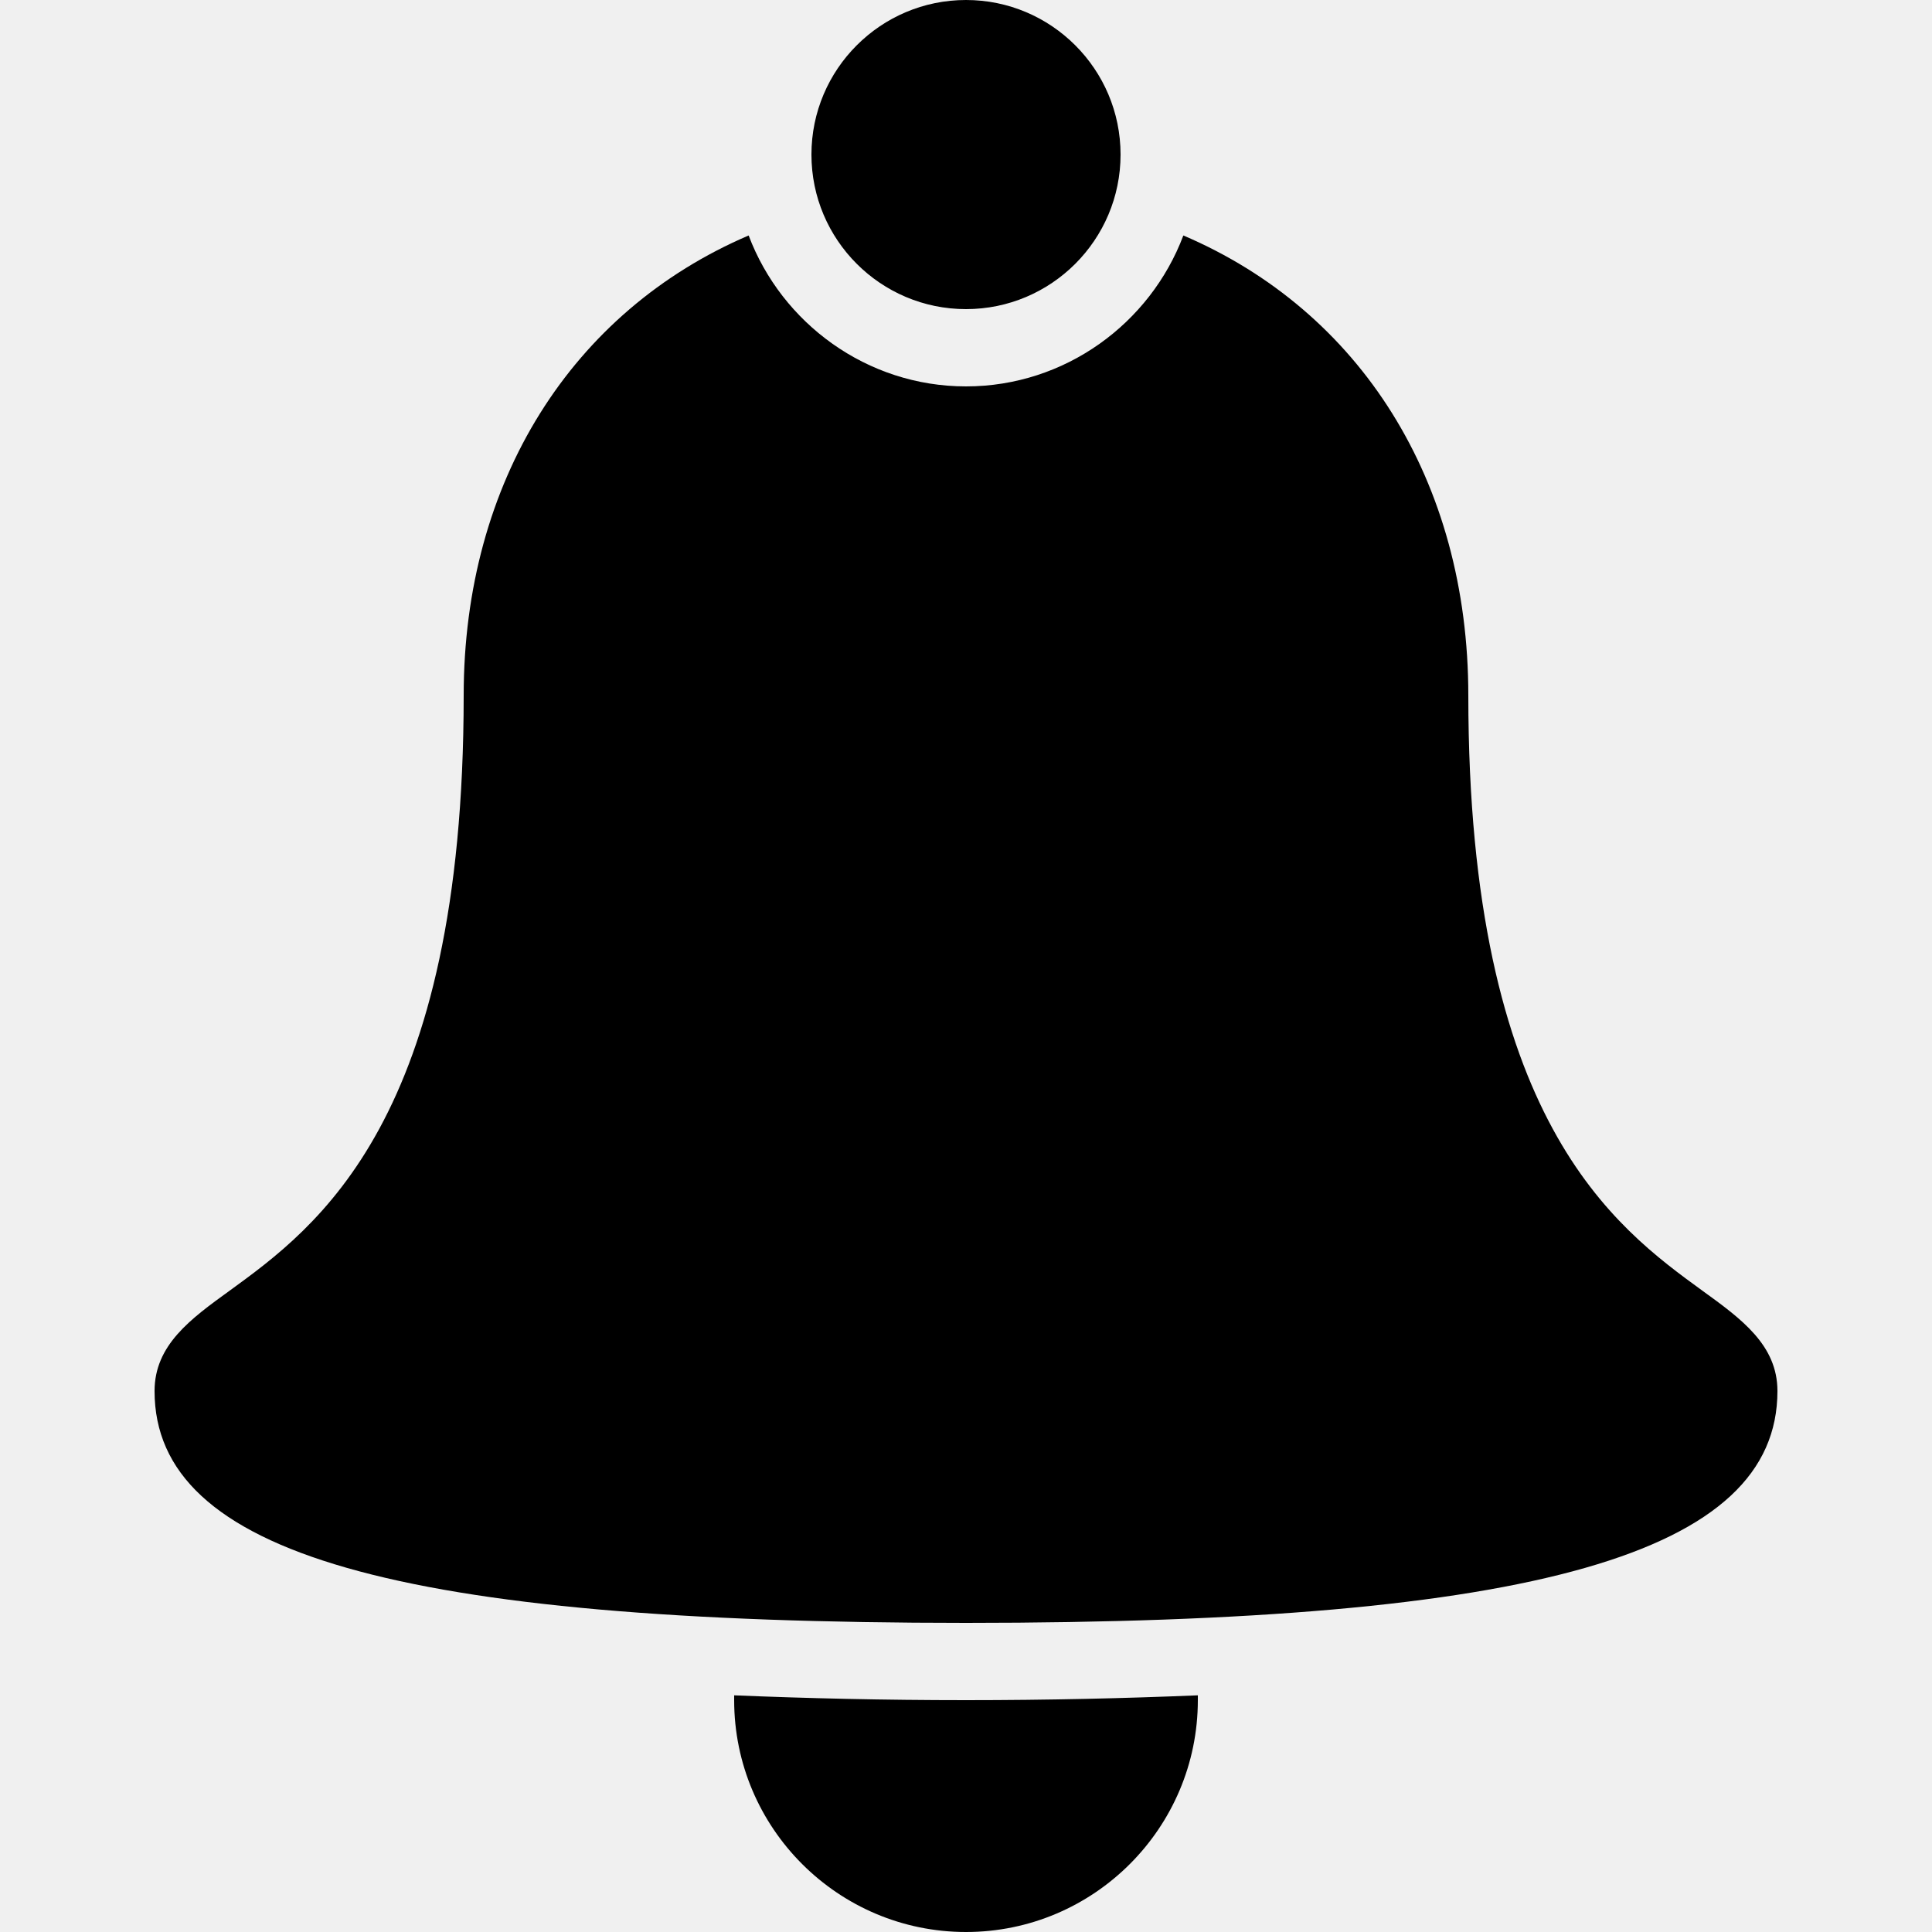
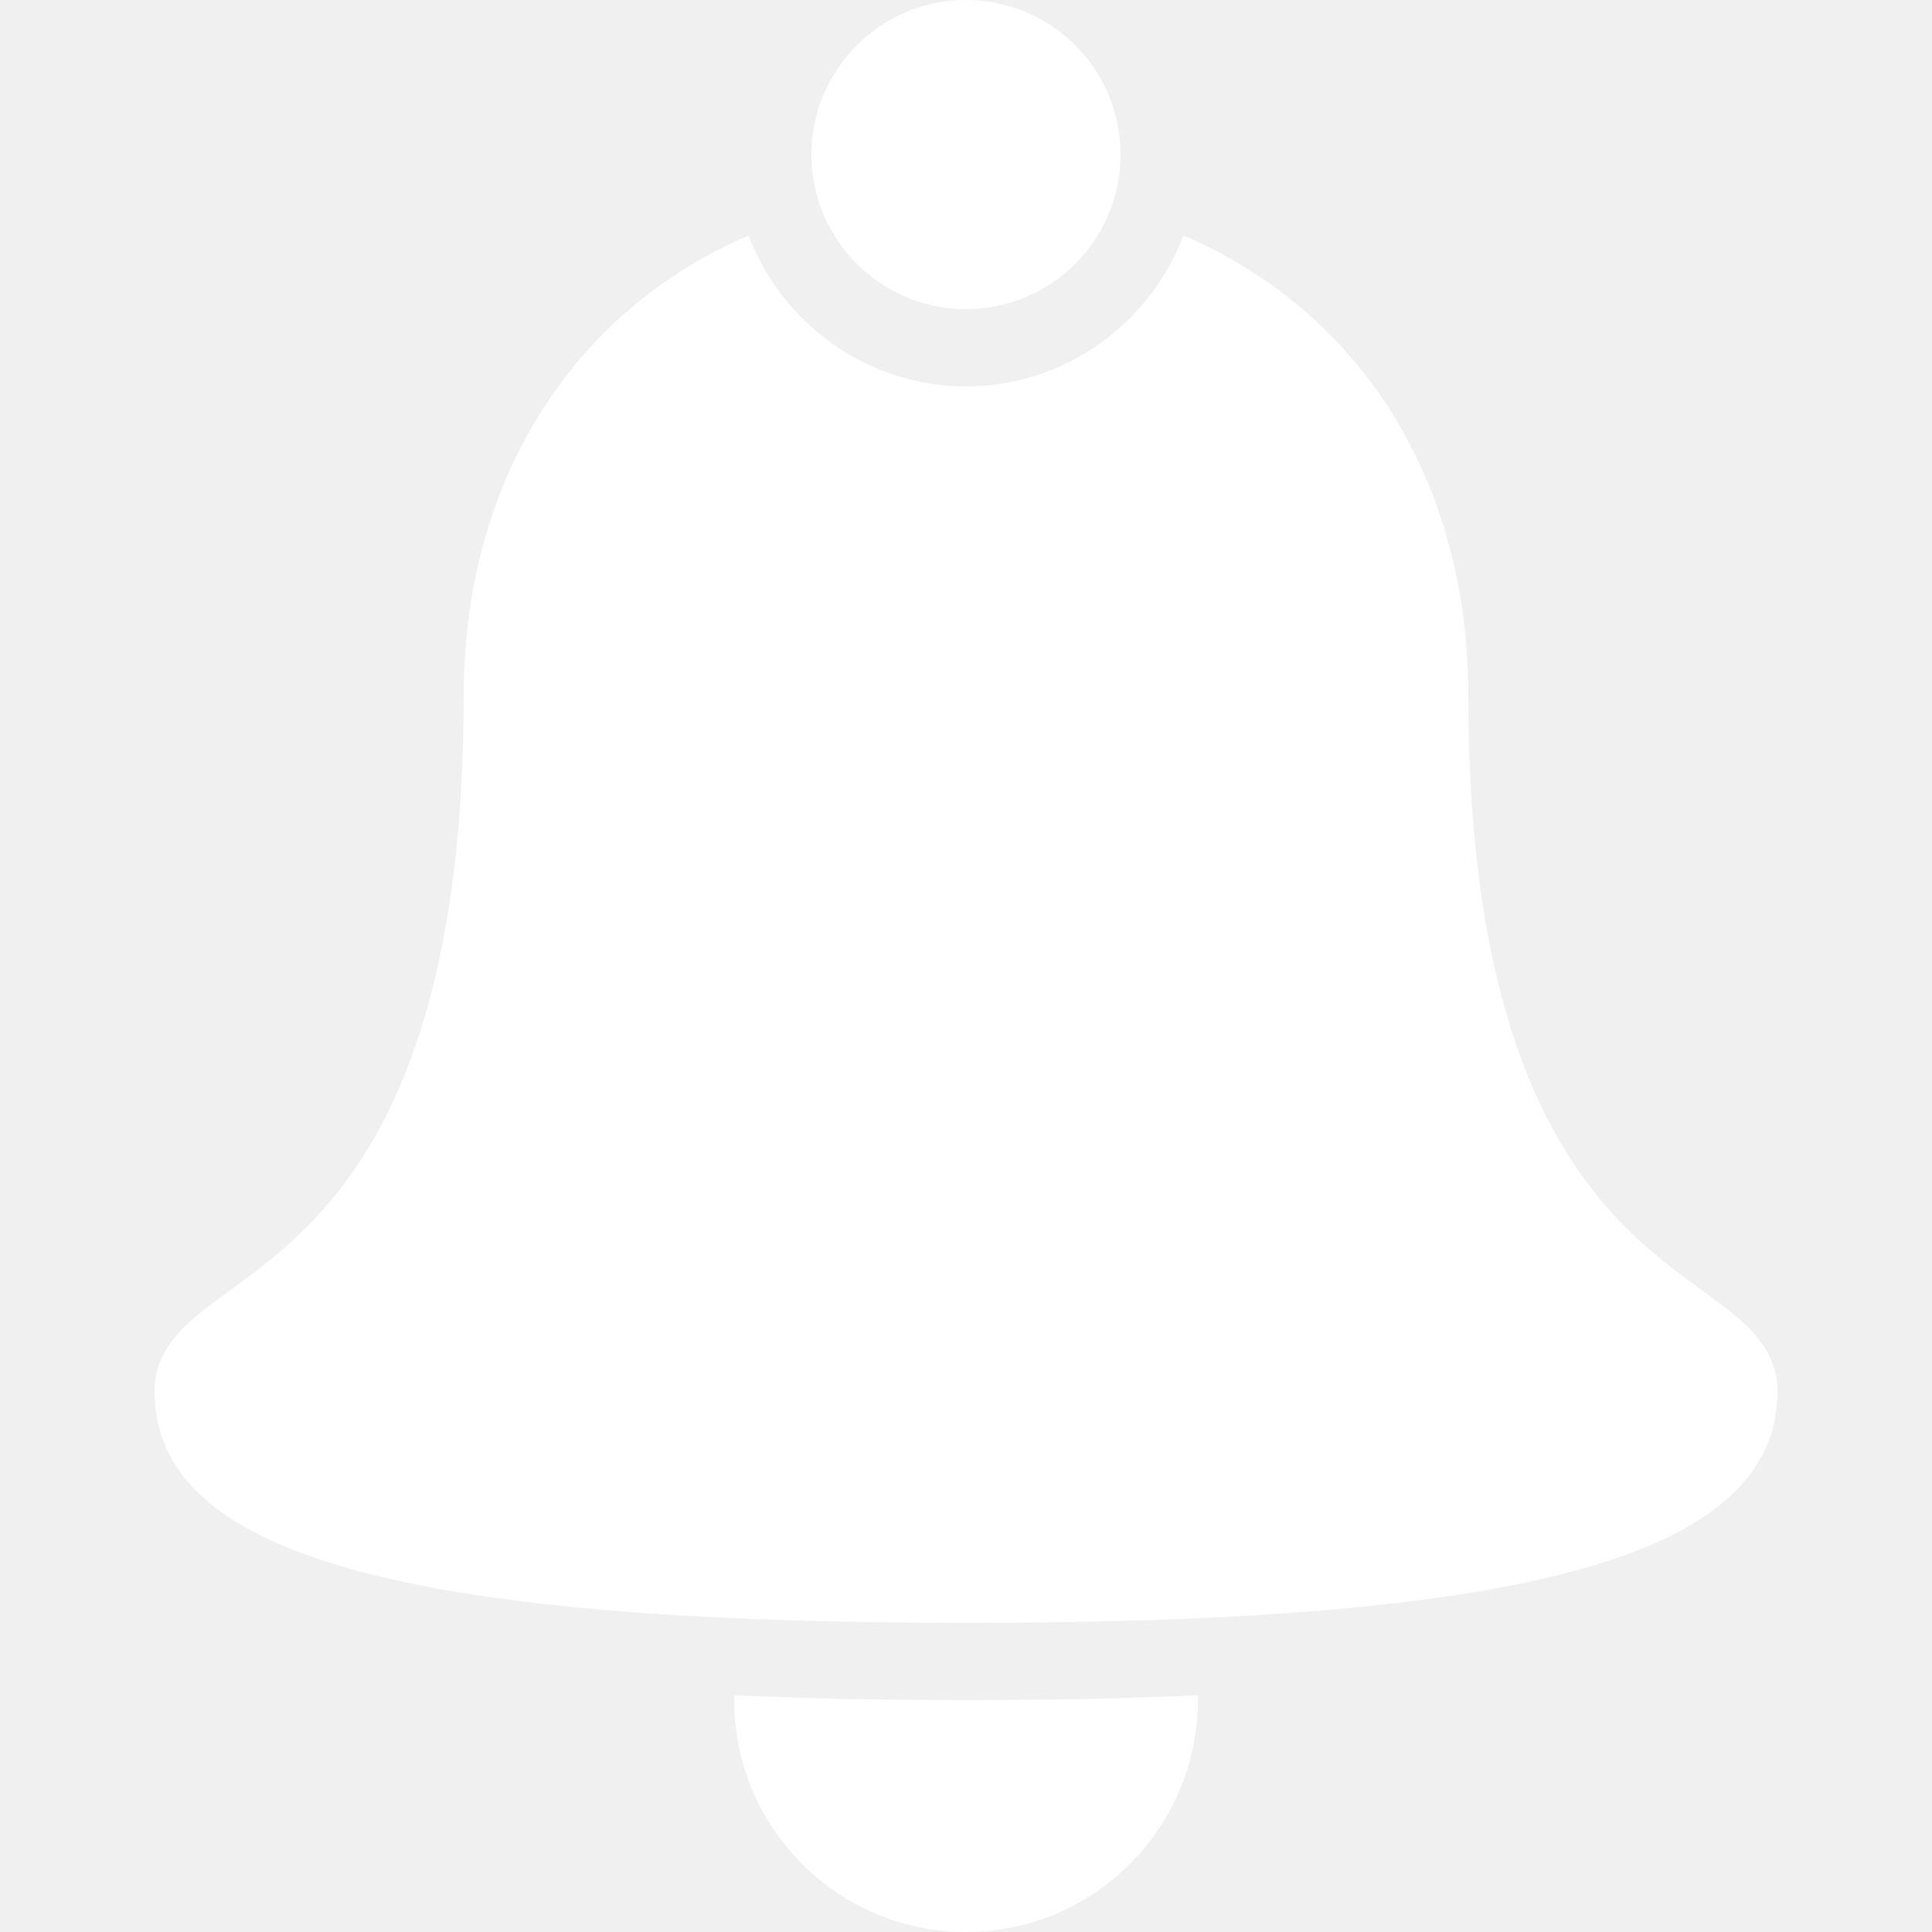
<svg xmlns="http://www.w3.org/2000/svg" viewBox="0 0 50 50" width="50px" height="50px">
-   <path d="M 25 0 C 22.793 0 21 1.793 21 4 C 21 6.207 22.793 8 25 8 C 27.207 8 29 6.207 29 4 C 29 1.793 27.207 0 25 0 Z M 19.375 6.094 C 14.805 8.051 12 12.457 12 18 C 12 29 8.199 31.762 5.938 33.406 C 4.934 34.133 4 34.809 4 36 C 4 40.207 10.281 42 25 42 C 39.719 42 46 40.207 46 36 C 46 34.809 45.066 34.133 44.062 33.406 C 41.801 31.762 38 29 38 18 C 38 12.441 35.199 8.047 30.625 6.094 C 29.77 8.367 27.566 10 25 10 C 22.434 10 20.23 8.363 19.375 6.094 Z M 19 43.875 C 19 43.914 19 43.961 19 44 C 19 47.309 21.691 50 25 50 C 28.309 50 31 47.309 31 44 C 31 43.961 31 43.914 31 43.875 C 29.117 43.953 27.117 44 25 44 C 22.883 44 20.883 43.953 19 43.875 Z" />
+   <path fill="white" d="M 25 0 C 22.793 0 21 1.793 21 4 C 21 6.207 22.793 8 25 8 C 27.207 8 29 6.207 29 4 C 29 1.793 27.207 0 25 0 Z M 19.375 6.094 C 14.805 8.051 12 12.457 12 18 C 12 29 8.199 31.762 5.938 33.406 C 4.934 34.133 4 34.809 4 36 C 4 40.207 10.281 42 25 42 C 39.719 42 46 40.207 46 36 C 46 34.809 45.066 34.133 44.062 33.406 C 41.801 31.762 38 29 38 18 C 38 12.441 35.199 8.047 30.625 6.094 C 29.77 8.367 27.566 10 25 10 C 22.434 10 20.23 8.363 19.375 6.094 Z M 19 43.875 C 19 43.914 19 43.961 19 44 C 19 47.309 21.691 50 25 50 C 28.309 50 31 47.309 31 44 C 31 43.961 31 43.914 31 43.875 C 29.117 43.953 27.117 44 25 44 C 22.883 44 20.883 43.953 19 43.875 Z" />
</svg>
